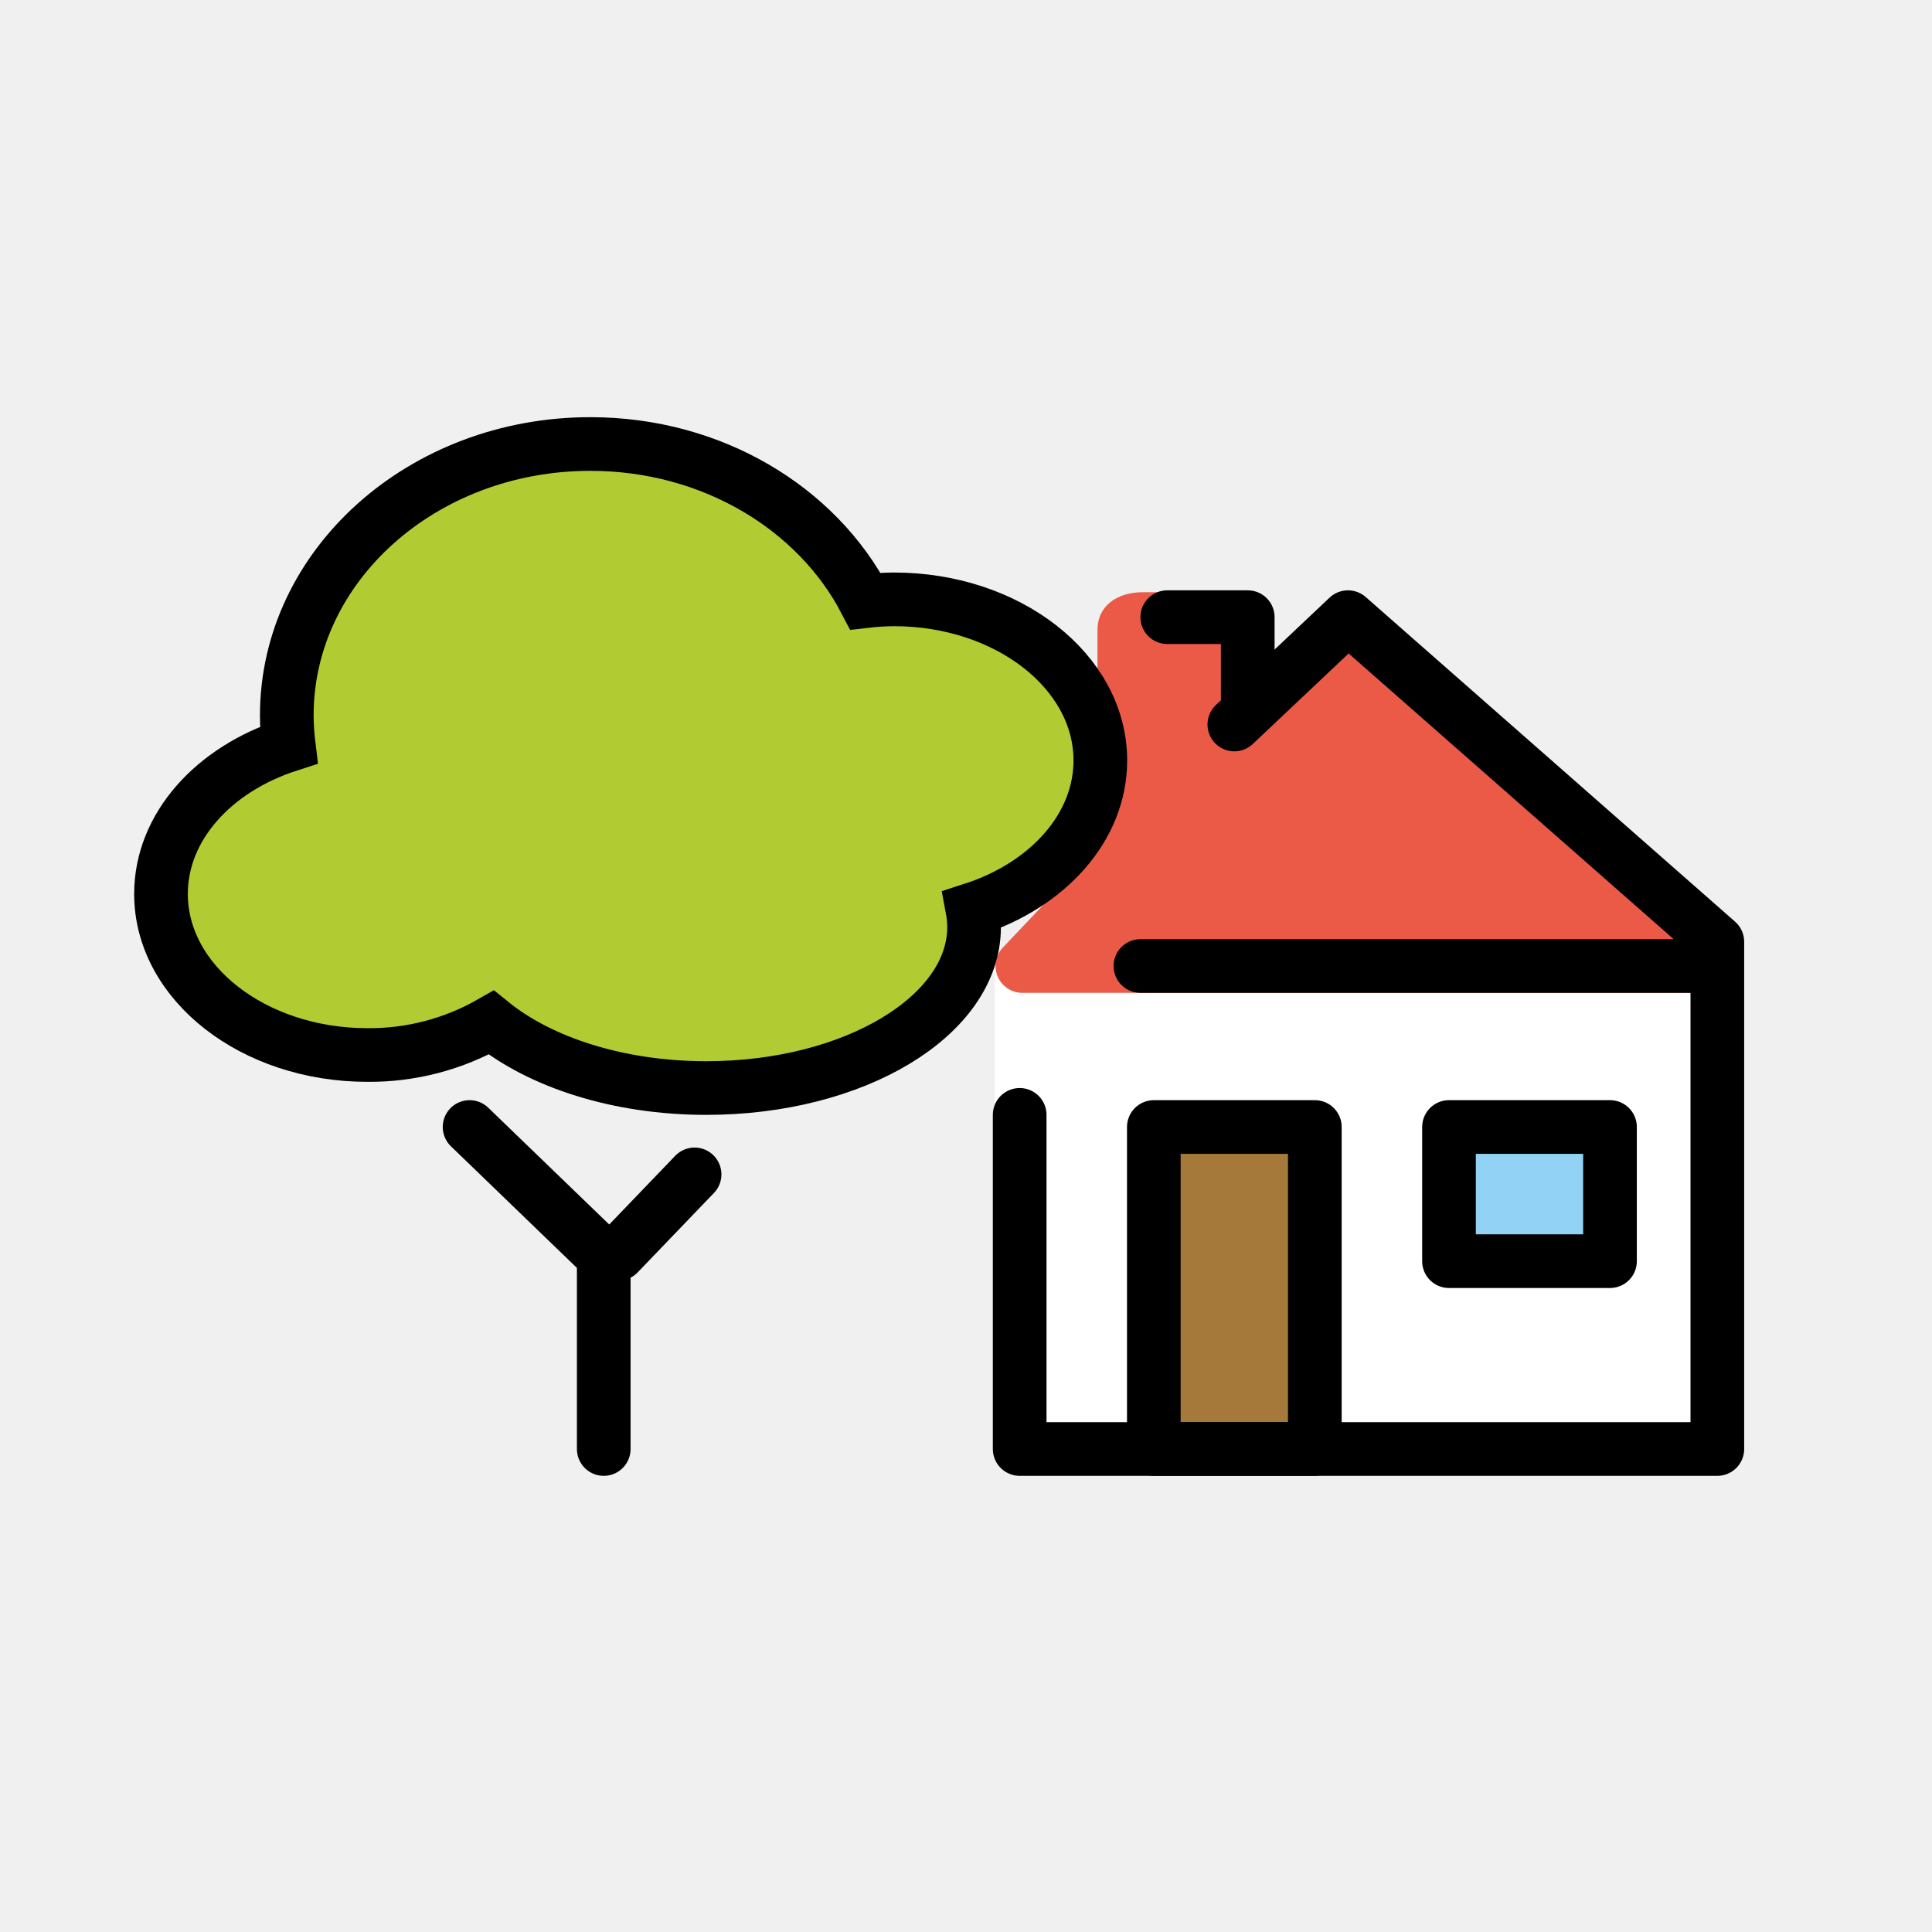
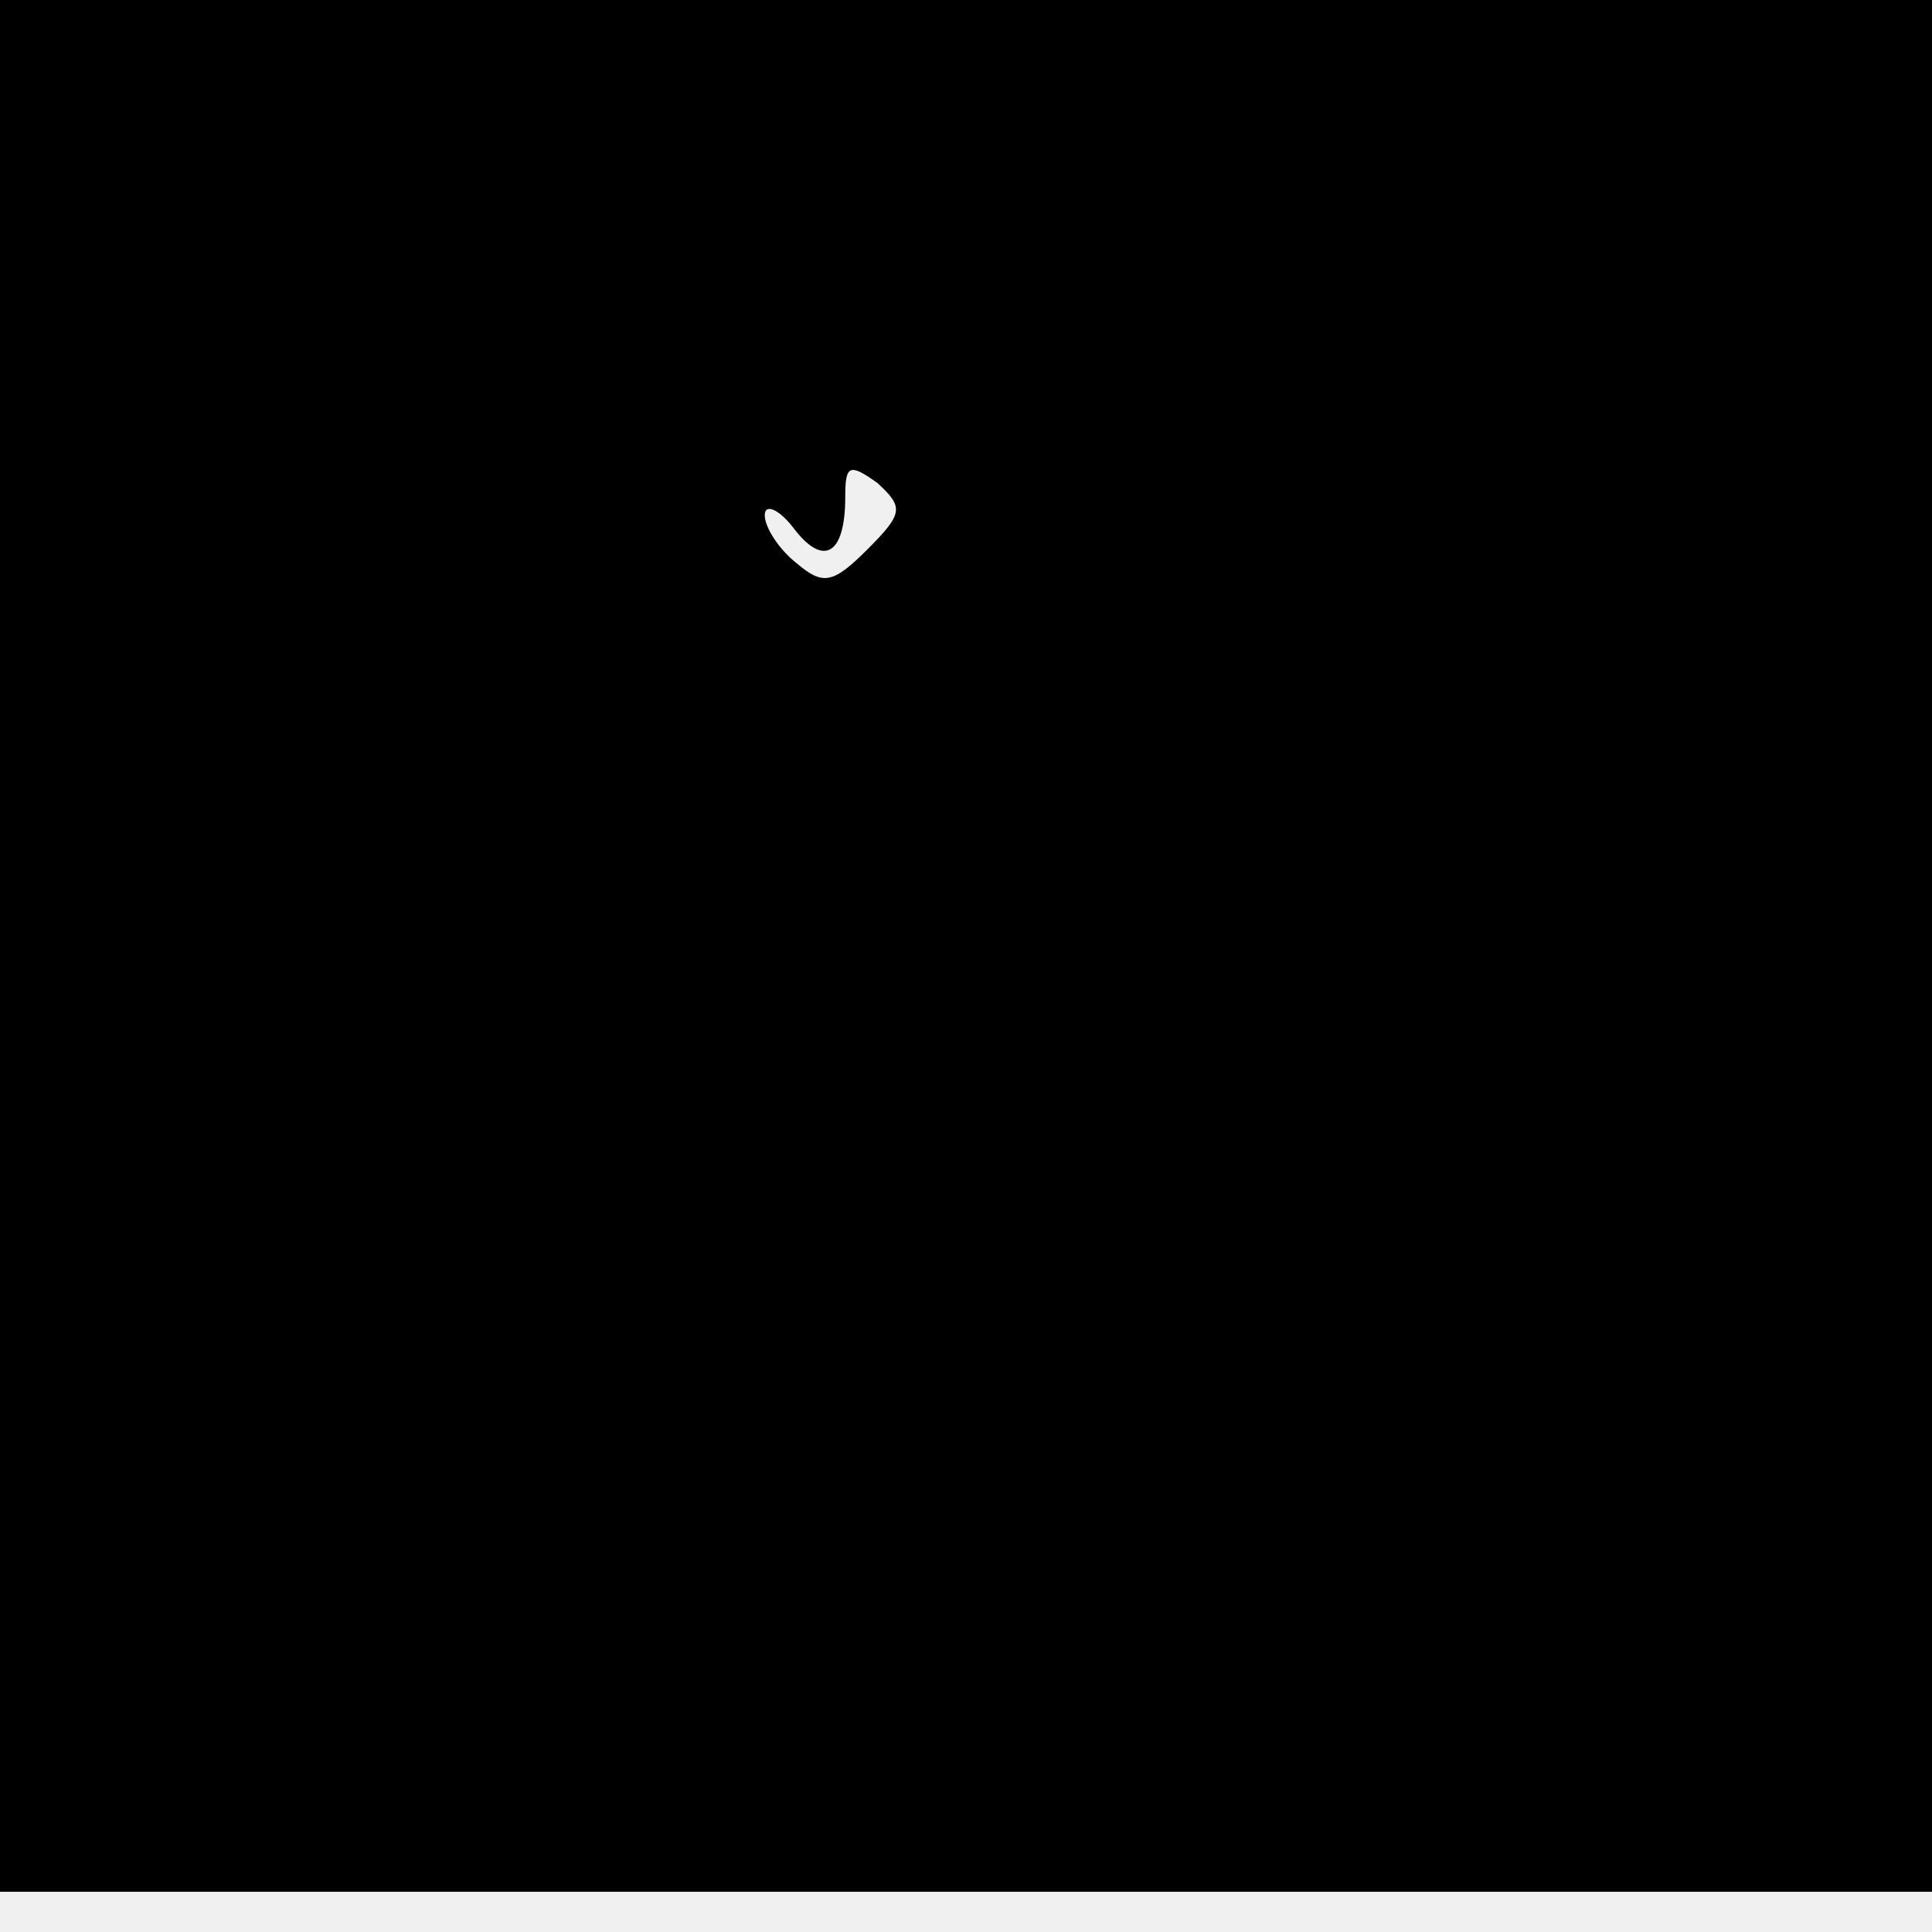
- <svg xmlns="http://www.w3.org/2000/svg" id="emoji" viewBox="0 0 72 72" version="1.1">
-   <g id="color">
-     <rect x="37.075" y="36.053" width="26.884" height="18.114" fill="#FFFFFF" />
-     <polygon fill="#EA5A47" stroke="#EA5A47" stroke-linecap="round" stroke-linejoin="round" stroke-miterlimit="10" stroke-width="2" points="50.235,23.2 38.1,36 63.5,36" />
-     <path fill="#EA5A47" d="M47.3,26l-6.4,6.059v-8.573c0-0.931,0.755-1.416,1.686-1.416h3.028 c0.931,0,1.686,0.485,1.686,1.416C47.3,23.486,47.3,26,47.3,26z" />
-     <rect x="43" y="42" width="6" height="12" fill="#A57939" />
-     <rect x="54" y="42" width="6" height="5" fill="#92D3F5" />
-     <path fill="#B1CC33" d="M41.006,28.339c0-3.312-3.445-6.003-7.694-6.003c-0.355,0.003-0.71,0.025-1.062,0.066 c-1.8-3.455-5.707-5.855-10.25-5.855c-6.248,0-11.312,4.529-11.312,10.114c0.001,0.369,0.025,0.738,0.07,1.104 C7.966,28.666,6,30.81,6,33.314c0,3.312,3.445,6.003,7.694,6.003c1.615,0.014,3.206-0.402,4.614-1.207 c1.818,1.477,4.726,2.438,8.015,2.438c5.511,0,9.978-2.688,9.978-6.003c-0.001-0.219-0.021-0.438-0.061-0.653 C39.036,32.99,41.006,30.845,41.006,28.339z" />
-   </g>
-   <g id="hair" />
-   <g id="skin" />
-   <g id="skin-shadow" />
-   <g id="line">
-     <polyline fill="none" stroke="#000000" stroke-linecap="round" stroke-linejoin="round" stroke-miterlimit="10" stroke-width="2" points="46,27 50.235,23 64,35.098 64,54 38,54 38,41.548" />
-     <rect x="43" y="42" width="6" height="12" fill="none" stroke="#000000" stroke-linecap="round" stroke-linejoin="round" stroke-miterlimit="10" stroke-width="2" />
-     <rect x="54" y="42" width="6" height="5" fill="none" stroke="#000000" stroke-linecap="round" stroke-linejoin="round" stroke-miterlimit="10" stroke-width="2" />
-     <polyline fill="none" stroke="#000000" stroke-linecap="round" stroke-linejoin="round" stroke-miterlimit="10" stroke-width="2" points="43.5,23 46.5,23 46.5,26" />
-     <path fill="none" stroke="#000000" stroke-miterlimit="10" stroke-width="2" d="M31.245,39.34" />
-     <polyline fill="none" stroke="#000000" stroke-linecap="round" stroke-linejoin="round" stroke-width="2" points="22.5,54 22.5,46.827 17.5,42" />
-     <line x1="23.041" x2="25.885" y1="46.727" y2="43.766" fill="none" stroke="#000000" stroke-linecap="round" stroke-linejoin="round" stroke-width="2" />
-     <path fill="none" stroke="#000000" stroke-linecap="round" stroke-miterlimit="10" stroke-width="2" d="M41.006,28.339 c0-3.312-3.445-6.003-7.694-6.003c-0.355,0.003-0.71,0.025-1.062,0.066c-1.8-3.455-5.707-5.855-10.25-5.855 c-6.248,0-11.312,4.529-11.312,10.114c0.001,0.369,0.025,0.738,0.07,1.104C7.966,28.666,6,30.81,6,33.314 c0,3.312,3.445,6.003,7.694,6.003c1.615,0.014,3.206-0.402,4.614-1.207c1.818,1.477,4.726,2.438,8.015,2.438 c5.511,0,9.978-2.688,9.978-6.003c-0.001-0.219-0.021-0.438-0.061-0.653 C39.036,32.99,41.006,30.845,41.006,28.339z" />
-     <line x1="63.5" x2="42.5" y1="36" y2="36" fill="none" stroke="#000000" stroke-linecap="round" stroke-linejoin="round" stroke-miterlimit="10" stroke-width="2" />
+ <svg xmlns="http://www.w3.org/2000/svg" version="1.0" width="96pt" height="96pt" viewBox="0 0 96 96" preserveAspectRatio="xMidYMid meet">
+   <g transform="translate(0,96) scale(0.1,-0.1)" fill="#000000" stroke="none">
+     <path d="M0 490 l0 -470 480 0 480 0 0 470 0 470 -480 0 -480 0 0 -470z m431 197 c-17 -17 -22 -18 -35 -7 -9 7 -16 18 -16 24 0 6 7 3 14 -6 15 -20 26 -14 26 15 0 16 2 17 16 7 13 -12 13 -15 -5 -33z" />
  </g>
</svg>
